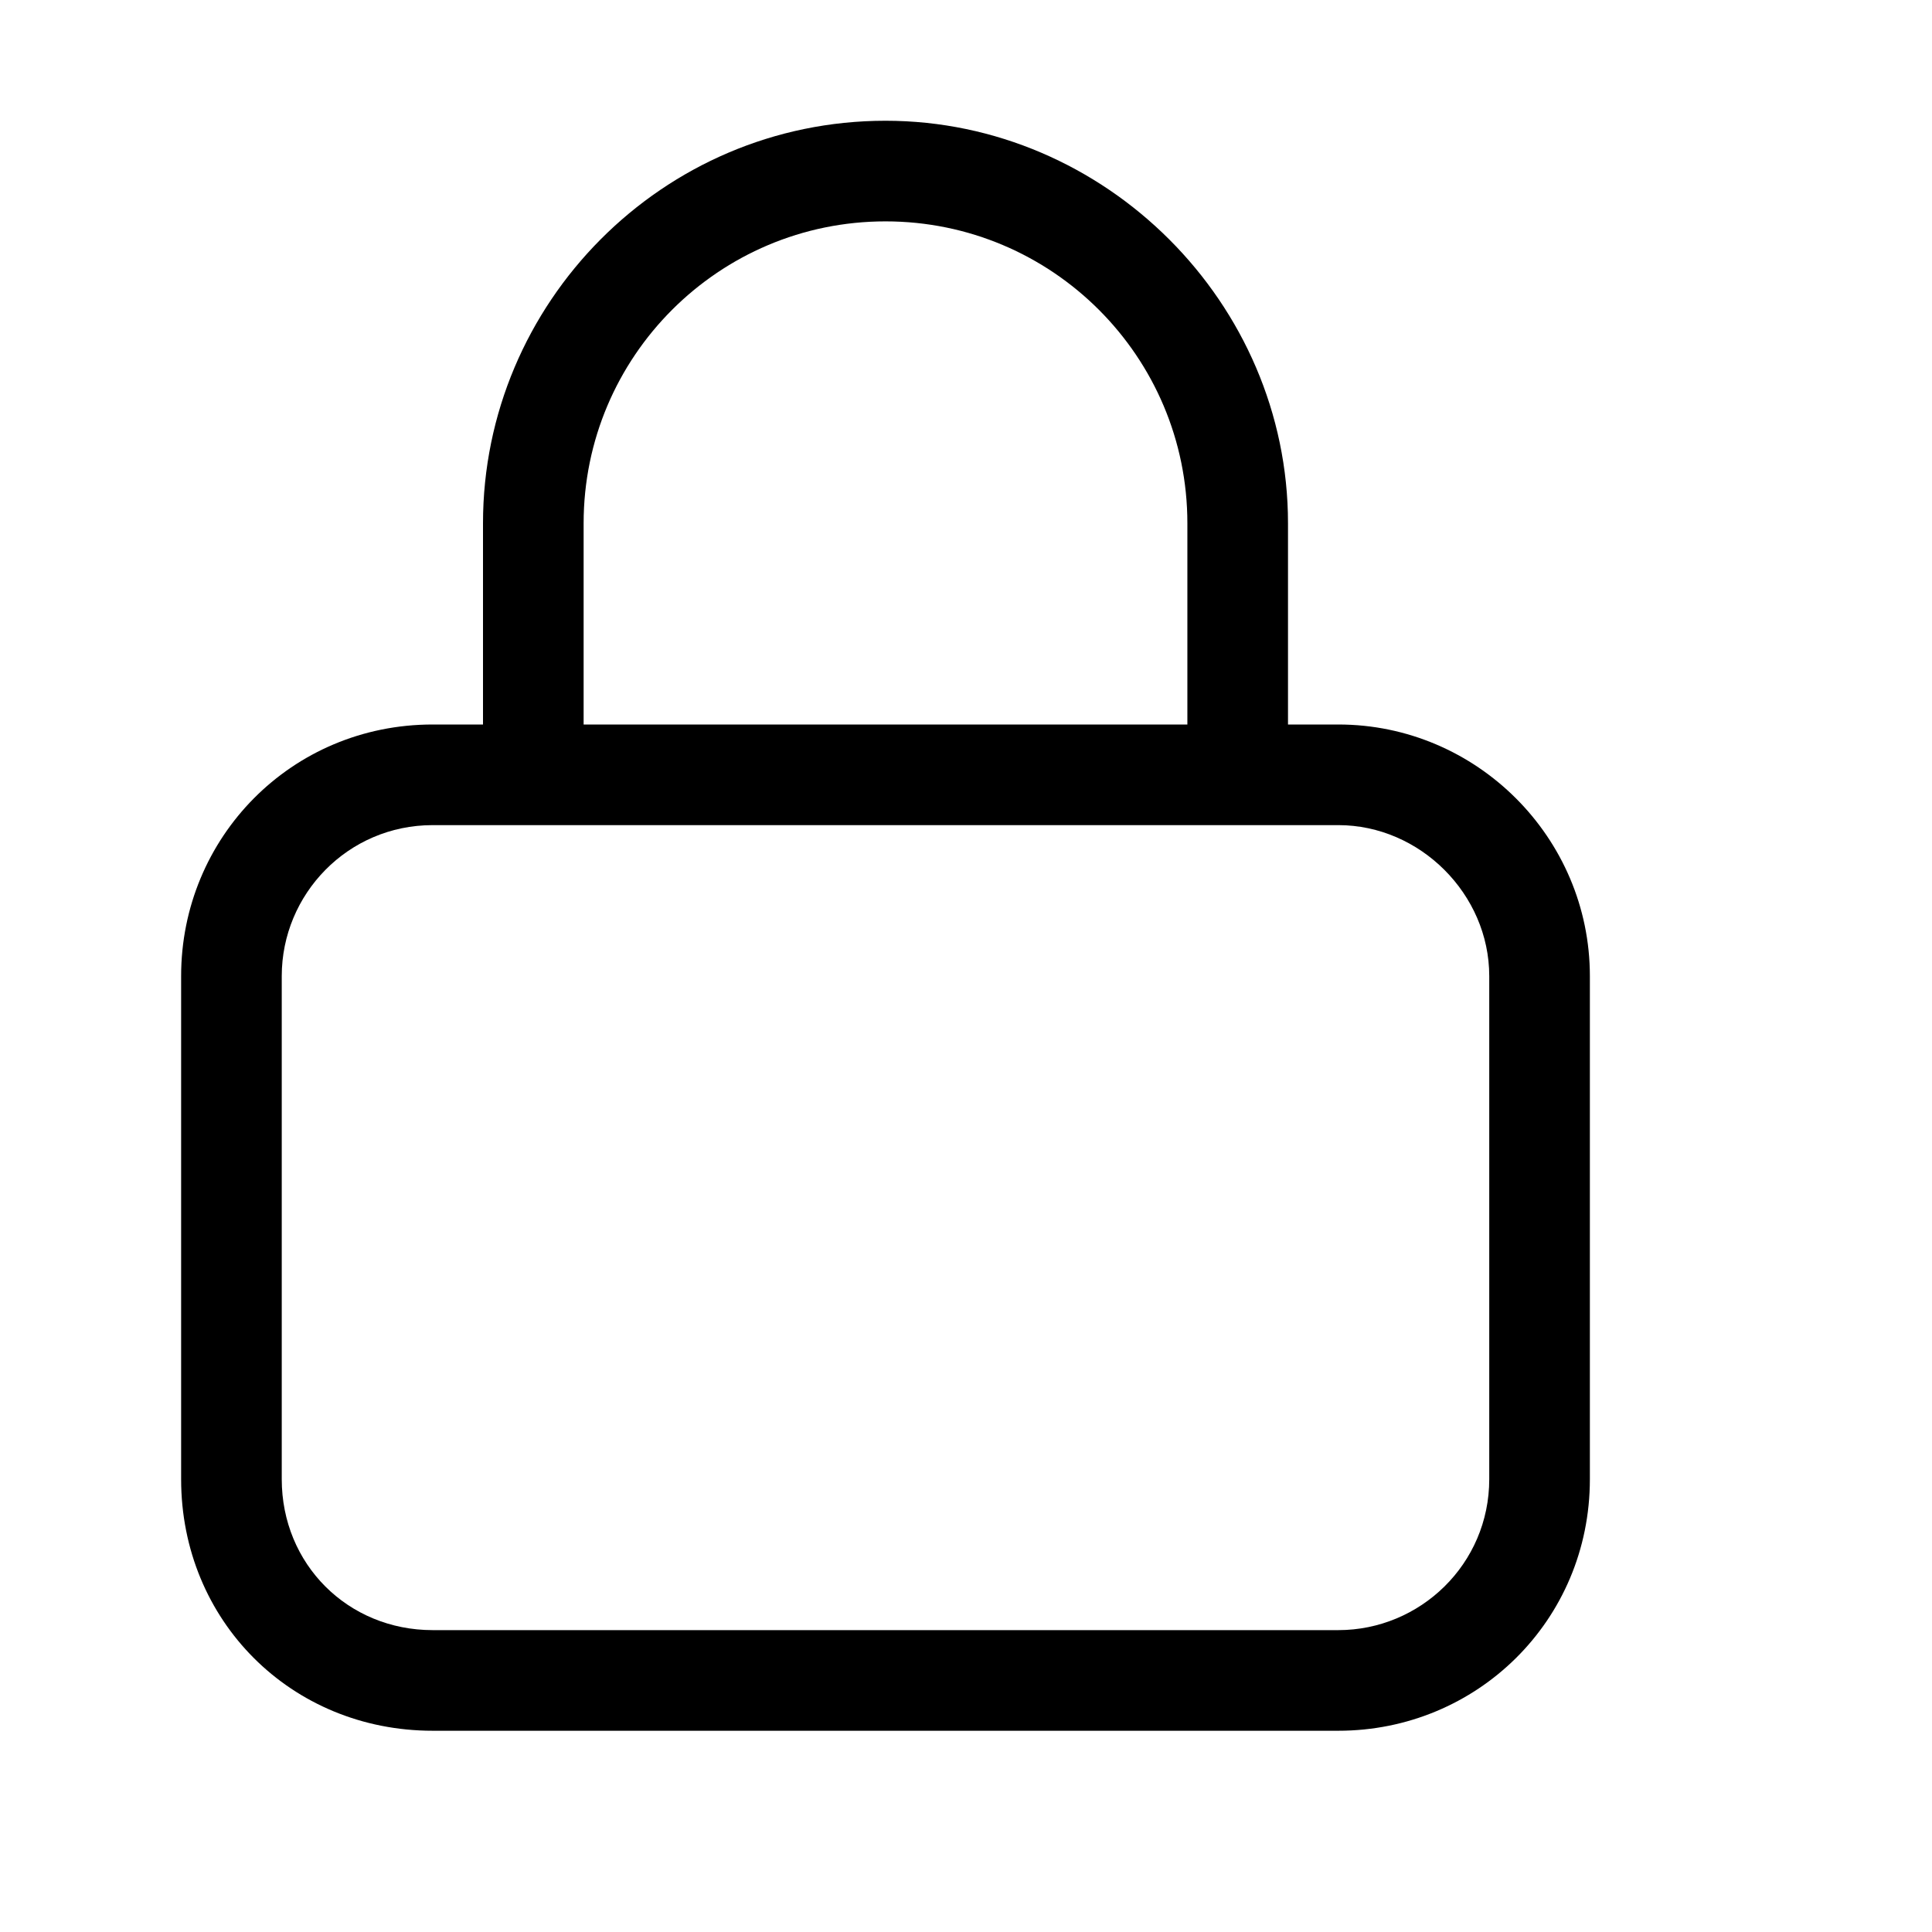
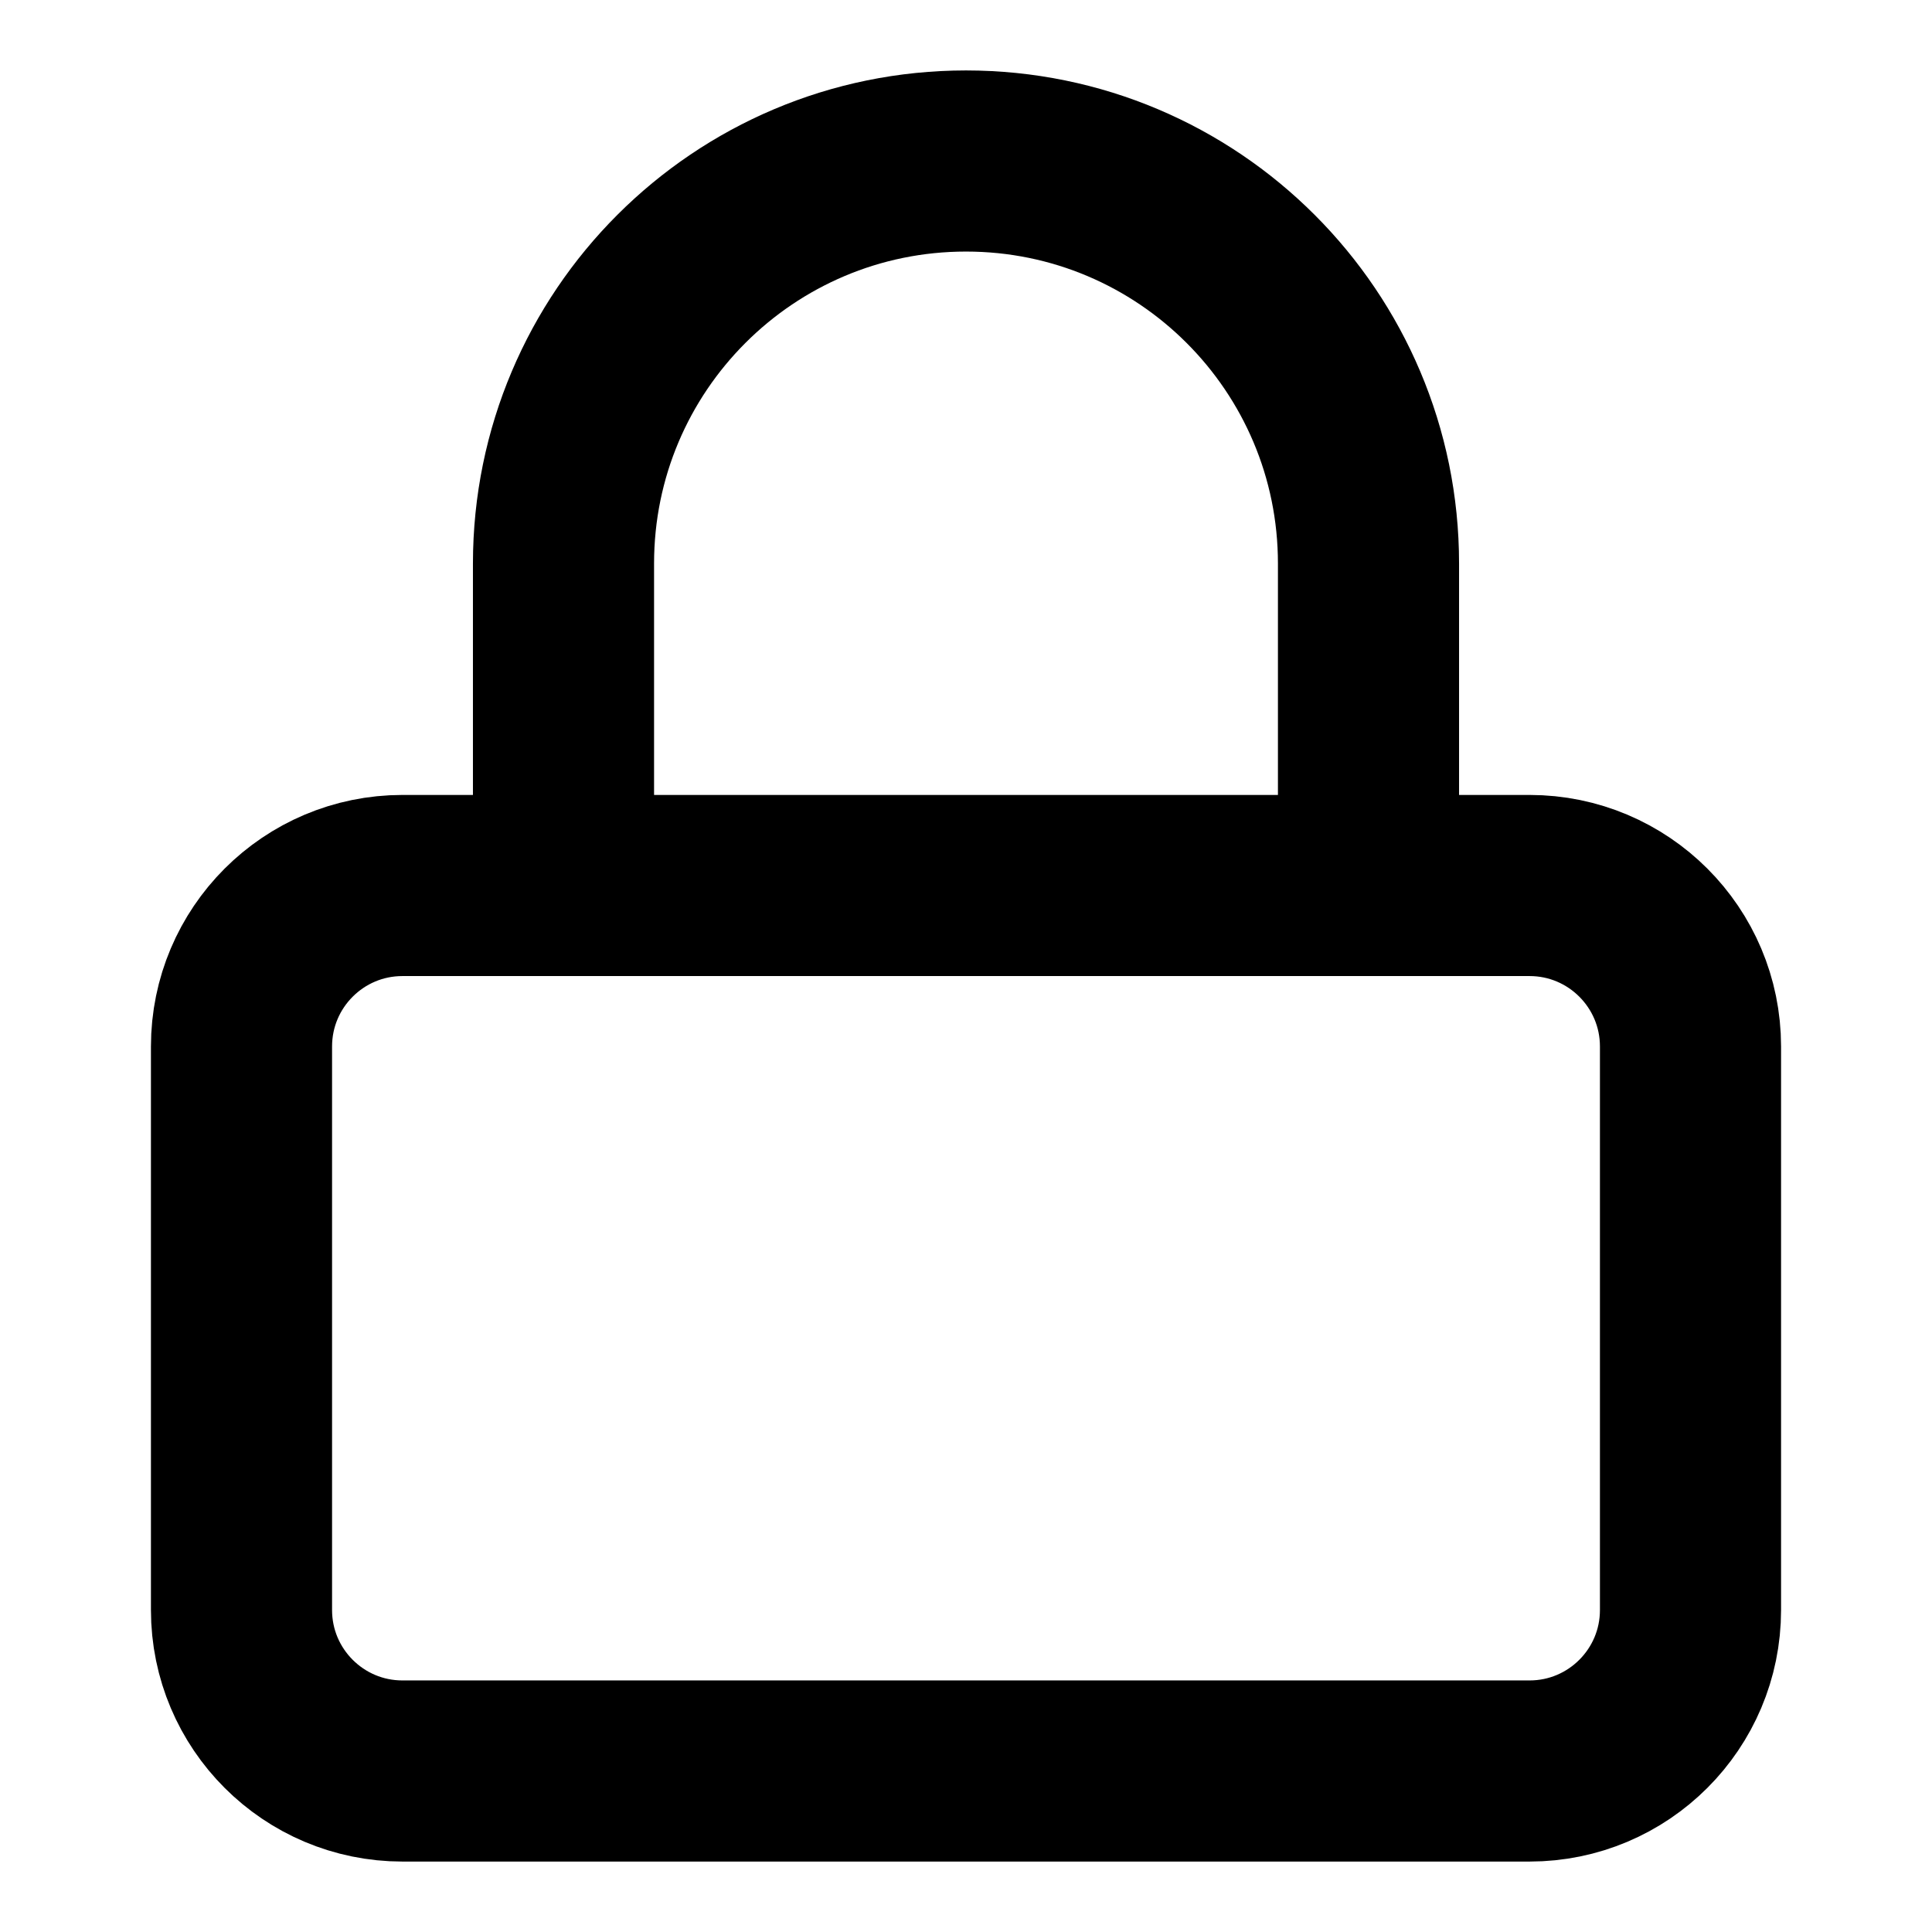
- <svg xmlns="http://www.w3.org/2000/svg" width="24" height="24" viewBox="0 0 24 24">
-   <path d="M7.25 6.5V9H14.75V6.5C14.75 4.43 13.07 2.75 11 2.75C8.93 2.75 7.25 4.43 7.25 6.5ZM6 9V6.5C6 3.766 8.227 1.5 11 1.5C13.734 1.5 16 3.766 16 6.5V9H16.625C18.344 9 19.75 10.406 19.75 12.125V18.375C19.75 20.133 18.344 21.5 16.625 21.5H5.375C3.617 21.5 2.25 20.133 2.25 18.375V12.125C2.25 10.406 3.617 9 5.375 9H6ZM3.5 12.125V18.375C3.5 19.43 4.32 20.25 5.375 20.25H16.625C17.641 20.25 18.5 19.43 18.5 18.375V12.125C18.5 11.109 17.641 10.25 16.625 10.25H5.375C4.32 10.25 3.5 11.109 3.5 12.125Z" />
+ <svg xmlns="http://www.w3.org/2000/svg" width="24" height="24" viewBox="0 0 24 24" fill="none" stroke="currentColor" stroke-width="2.25" stroke-linecap="round" stroke-linejoin="round" class="lucide lucide-lock">
+   <rect width="18" height="11" x="3" y="11" rx="2" ry="2" />
+   <path d="M7 11V7a5 5 0 0 1 10 0v4" />
</svg>
